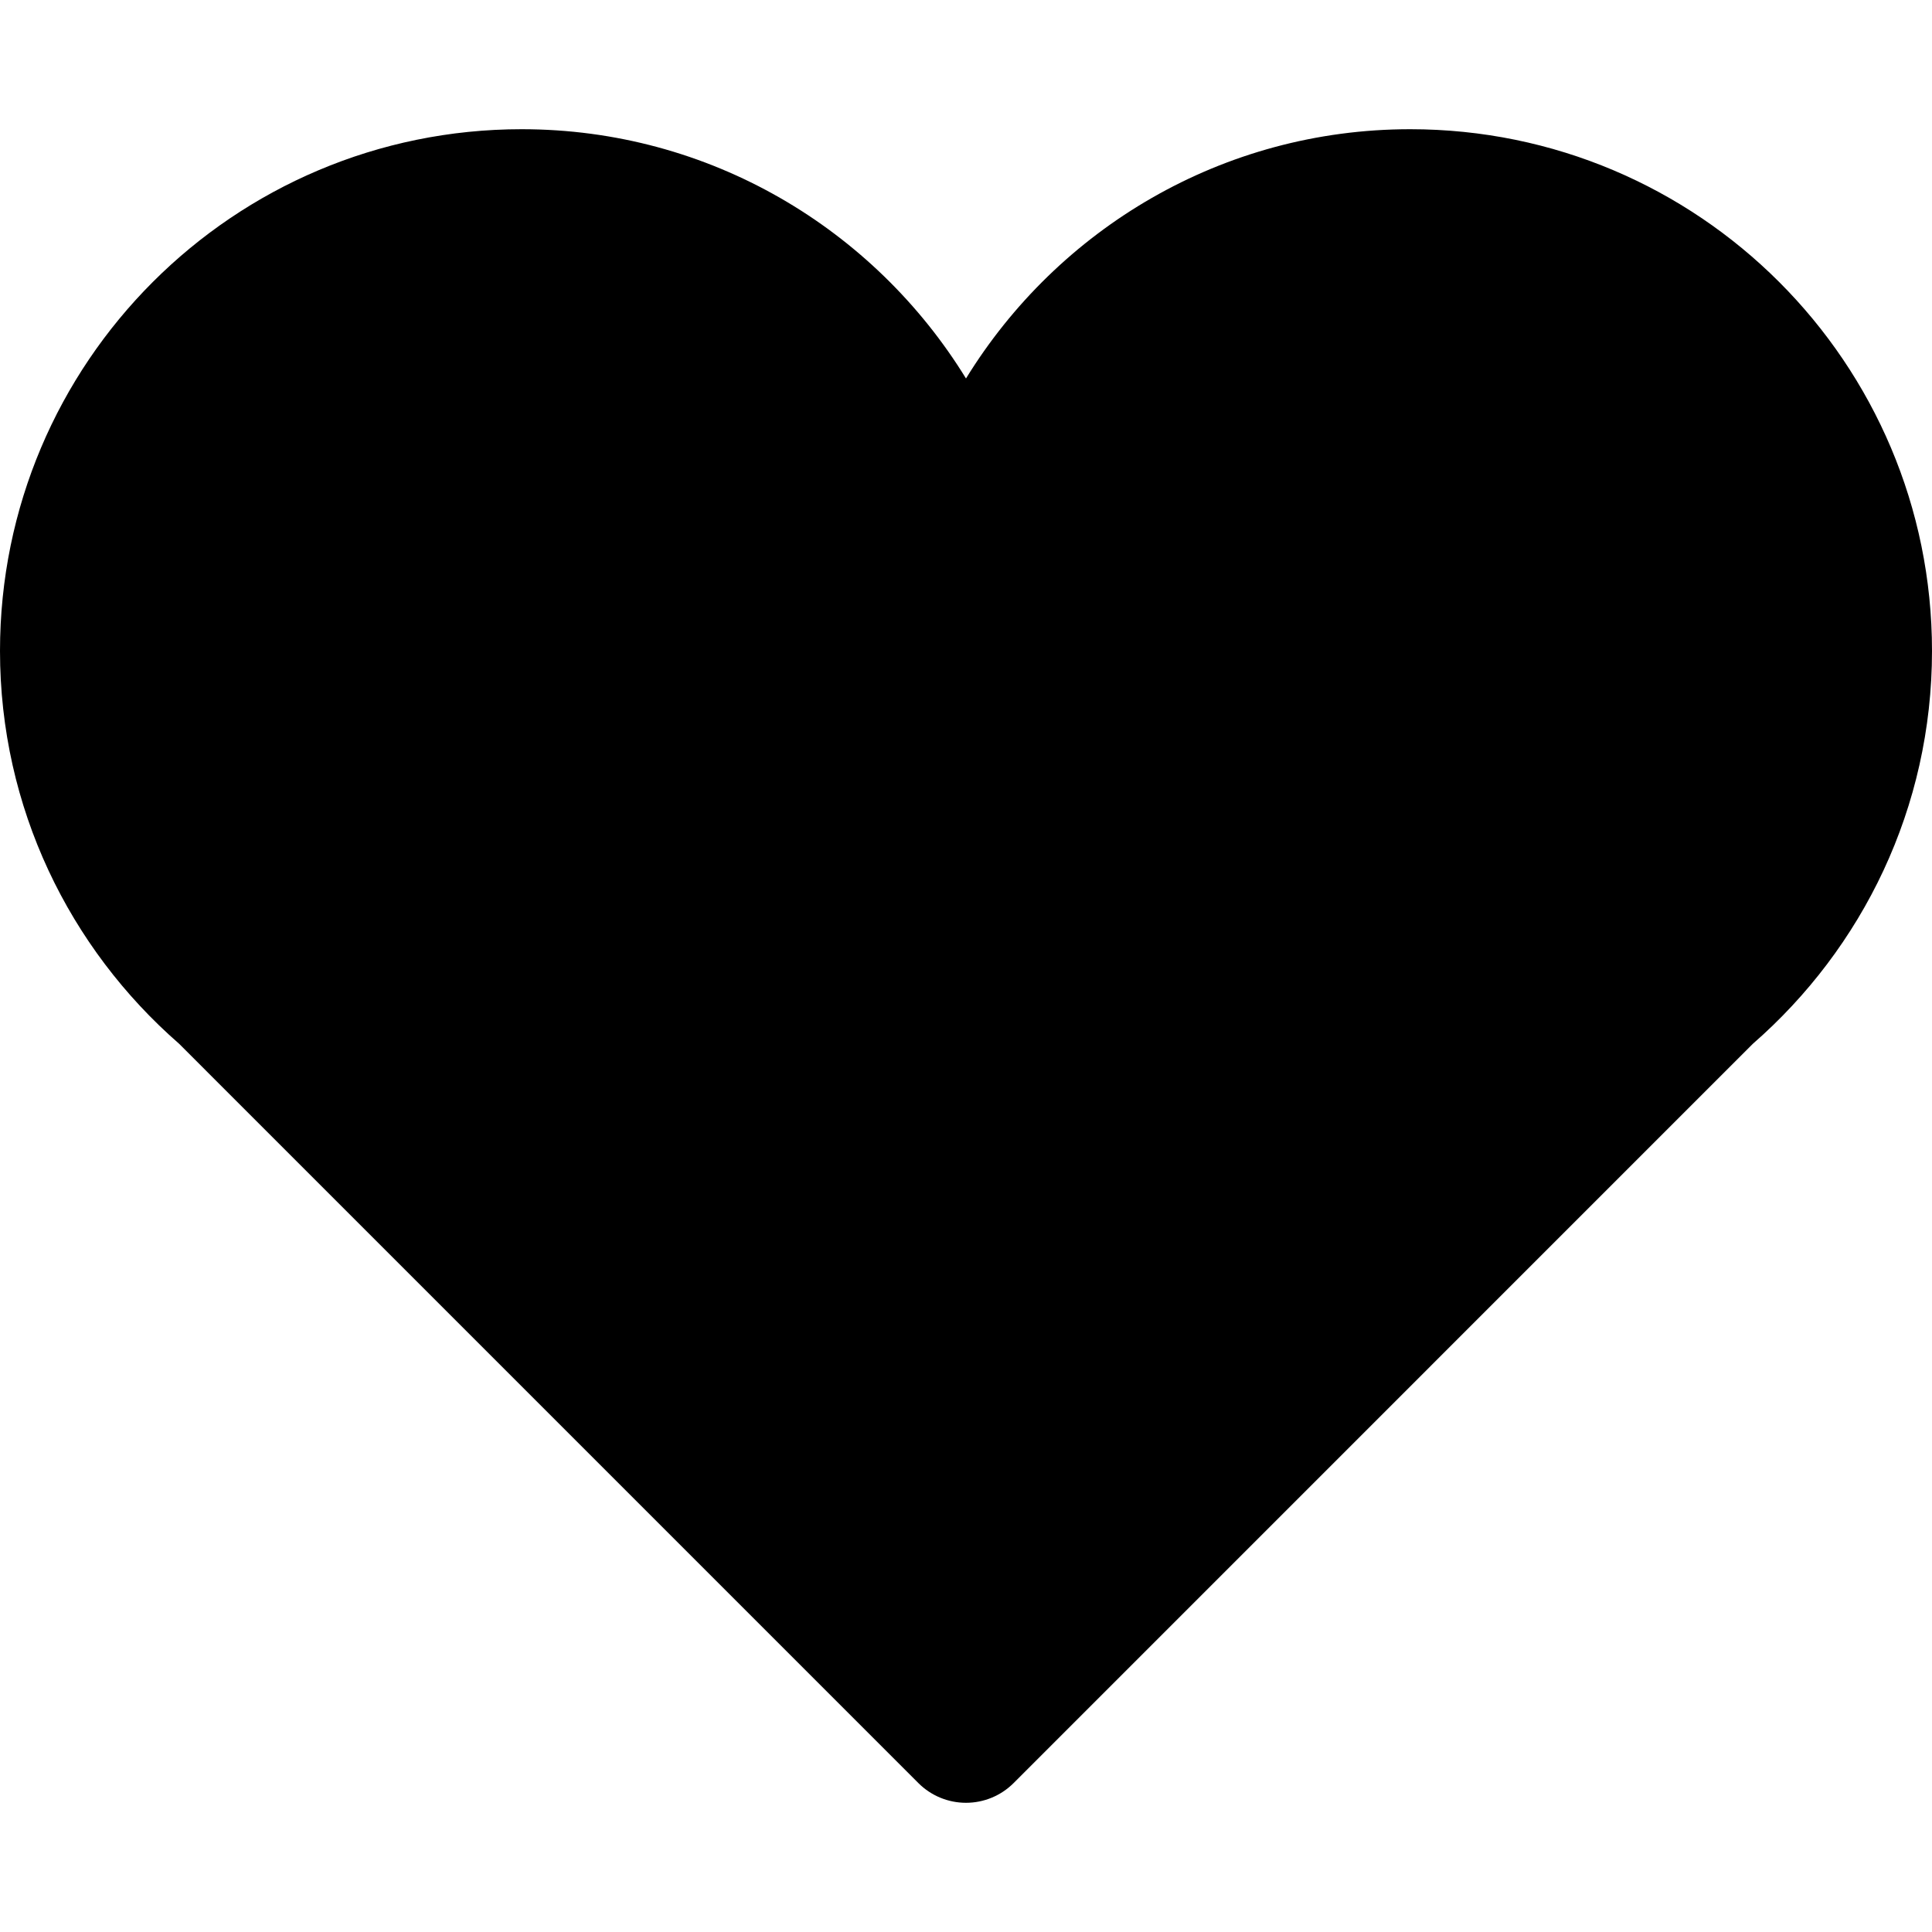
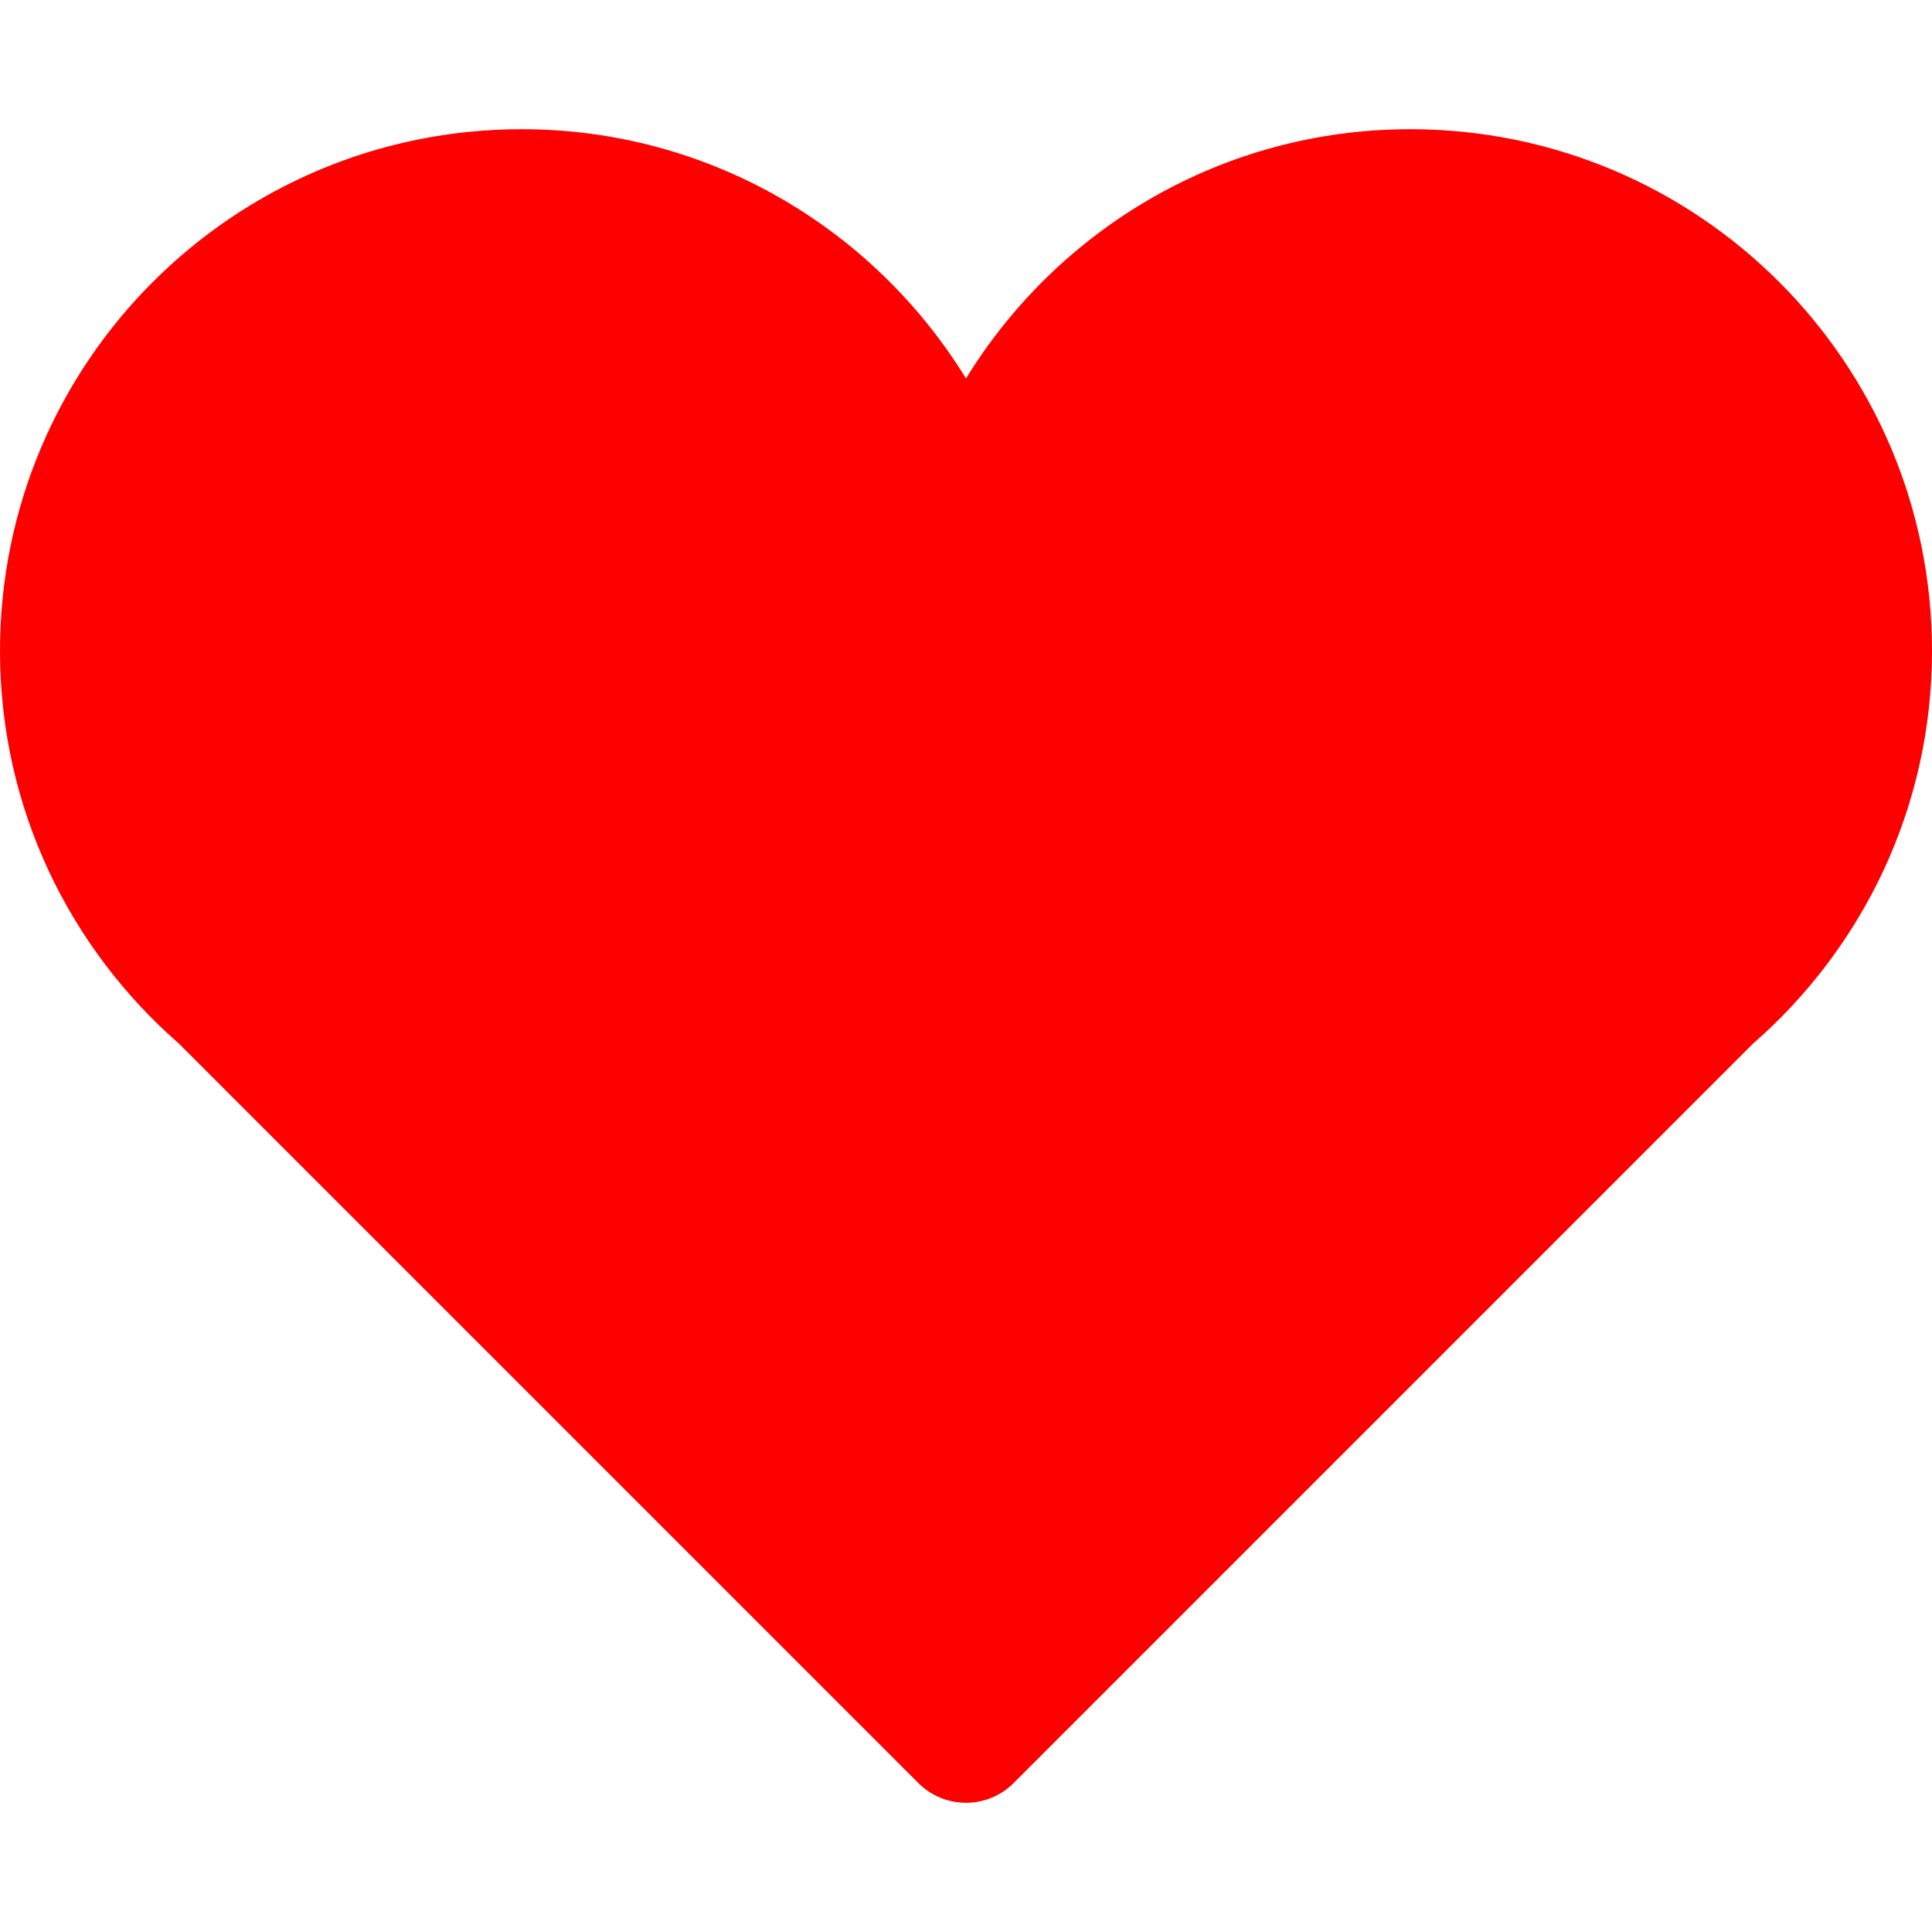
- <svg xmlns="http://www.w3.org/2000/svg" version="1.1" id="Capa_1" x="0px" y="0px" viewBox="0 0 492.719 492.719" style="enable-background:new 0 0 492.719 492.719;" xml:space="preserve">
-   <g>
-     <g id="Icons_18_">
-       <path d="M492.719,166.008c0-73.486-59.573-133.056-133.059-133.056c-47.985,0-89.891,25.484-113.302,63.569    c-23.408-38.085-65.332-63.569-113.316-63.569C59.556,32.952,0,92.522,0,166.008c0,40.009,17.729,75.803,45.671,100.178    l188.545,188.553c3.22,3.22,7.587,5.029,12.142,5.029c4.555,0,8.922-1.809,12.142-5.029l188.545-188.553    C474.988,241.811,492.719,206.017,492.719,166.008z" />
-     </g>
-   </g>
-   <g>
- </g>
-   <g>
- </g>
-   <g>
- </g>
-   <g>
- </g>
-   <g>
- </g>
-   <g>
- </g>
-   <g>
- </g>
-   <g>
- </g>
-   <g>
- </g>
-   <g>
- </g>
-   <g>
- </g>
-   <g>
- </g>
-   <g>
- </g>
-   <g>
- </g>
-   <g>
- </g>
+ <svg xmlns="http://www.w3.org/2000/svg" width="24" height="24" viewBox="0 0 492.719 492.719" fill="red">
+   <path d="M492.719,166.008c0-73.486-59.573-133.056-133.059-133.056c-47.985, 0-89.891,25.484-113.302,63.569 c-23.408-38.085-65.332-63.569-113.316-63.569C59.556, 32.952,0,92.522,0,166.008c0,40.009,17.729,75.803,45.671,100.178 l188.545,188.553c3.22,3.22,7.587,5.029,12.142,5.029c4.555,0,8.922-1.809, 12.142-5.029l188.545-188.553 C474.988,241.811,492.719,206.017,492.719,166.008z" />
</svg>
